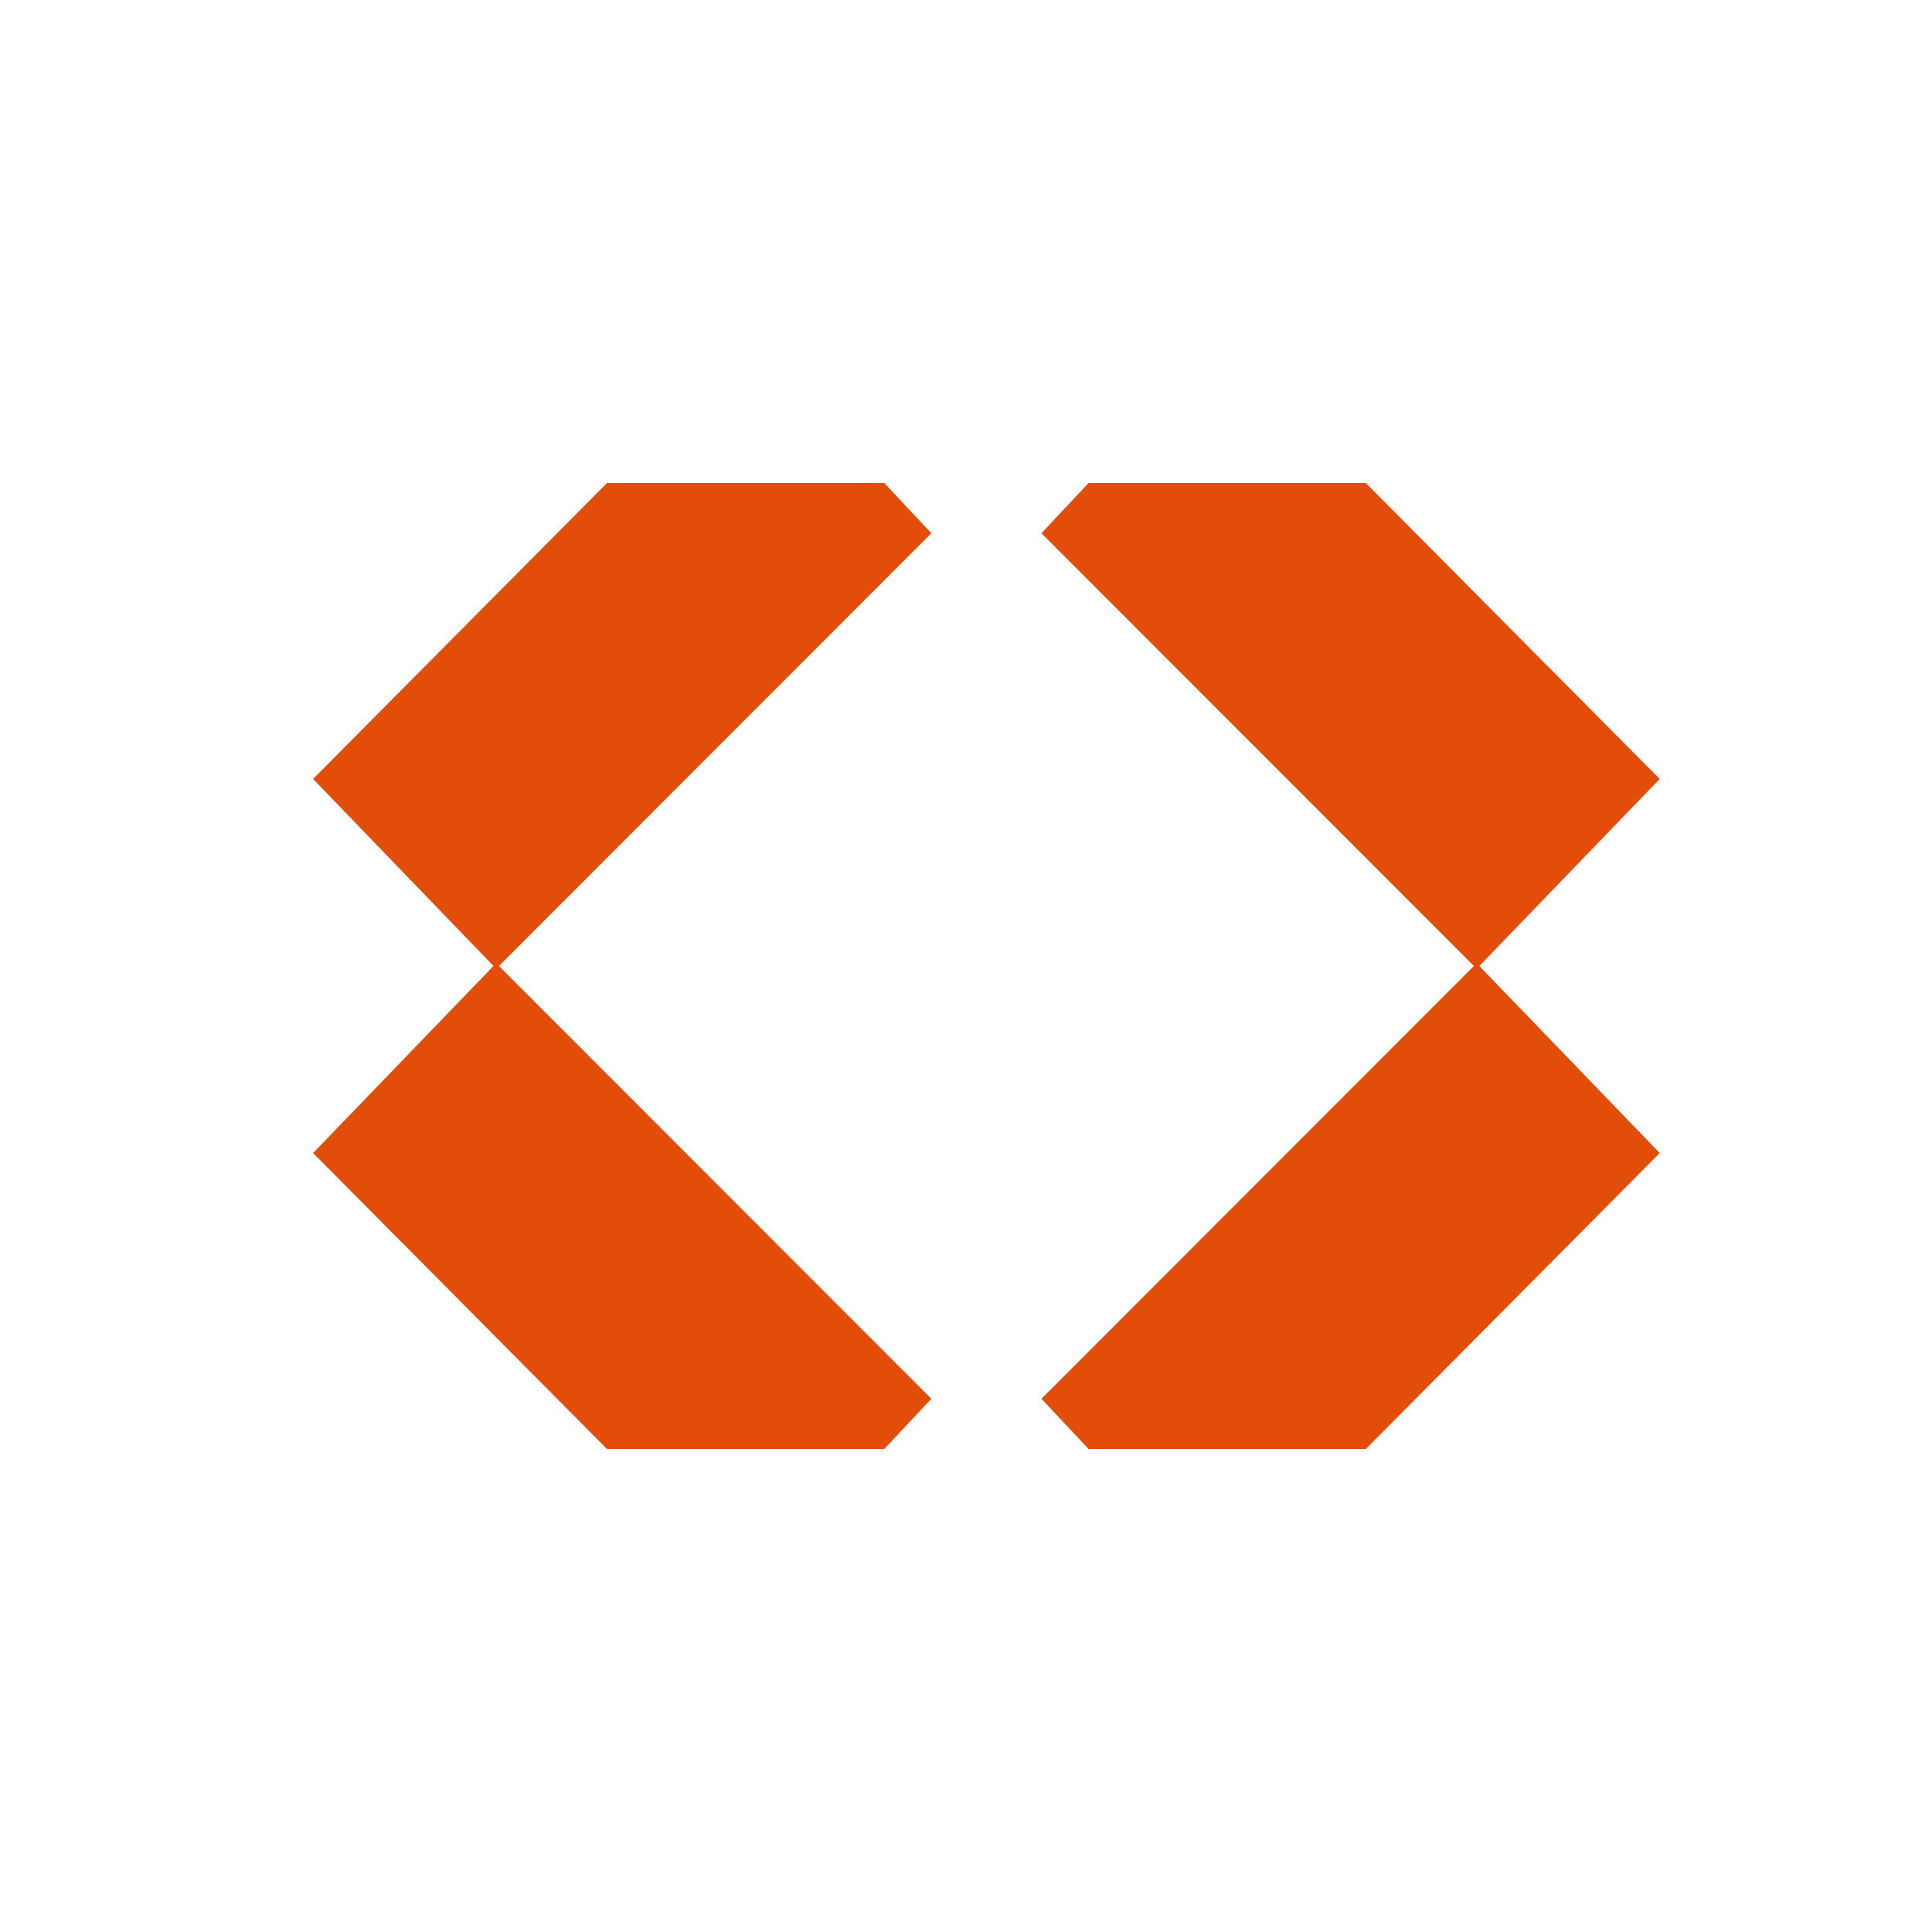
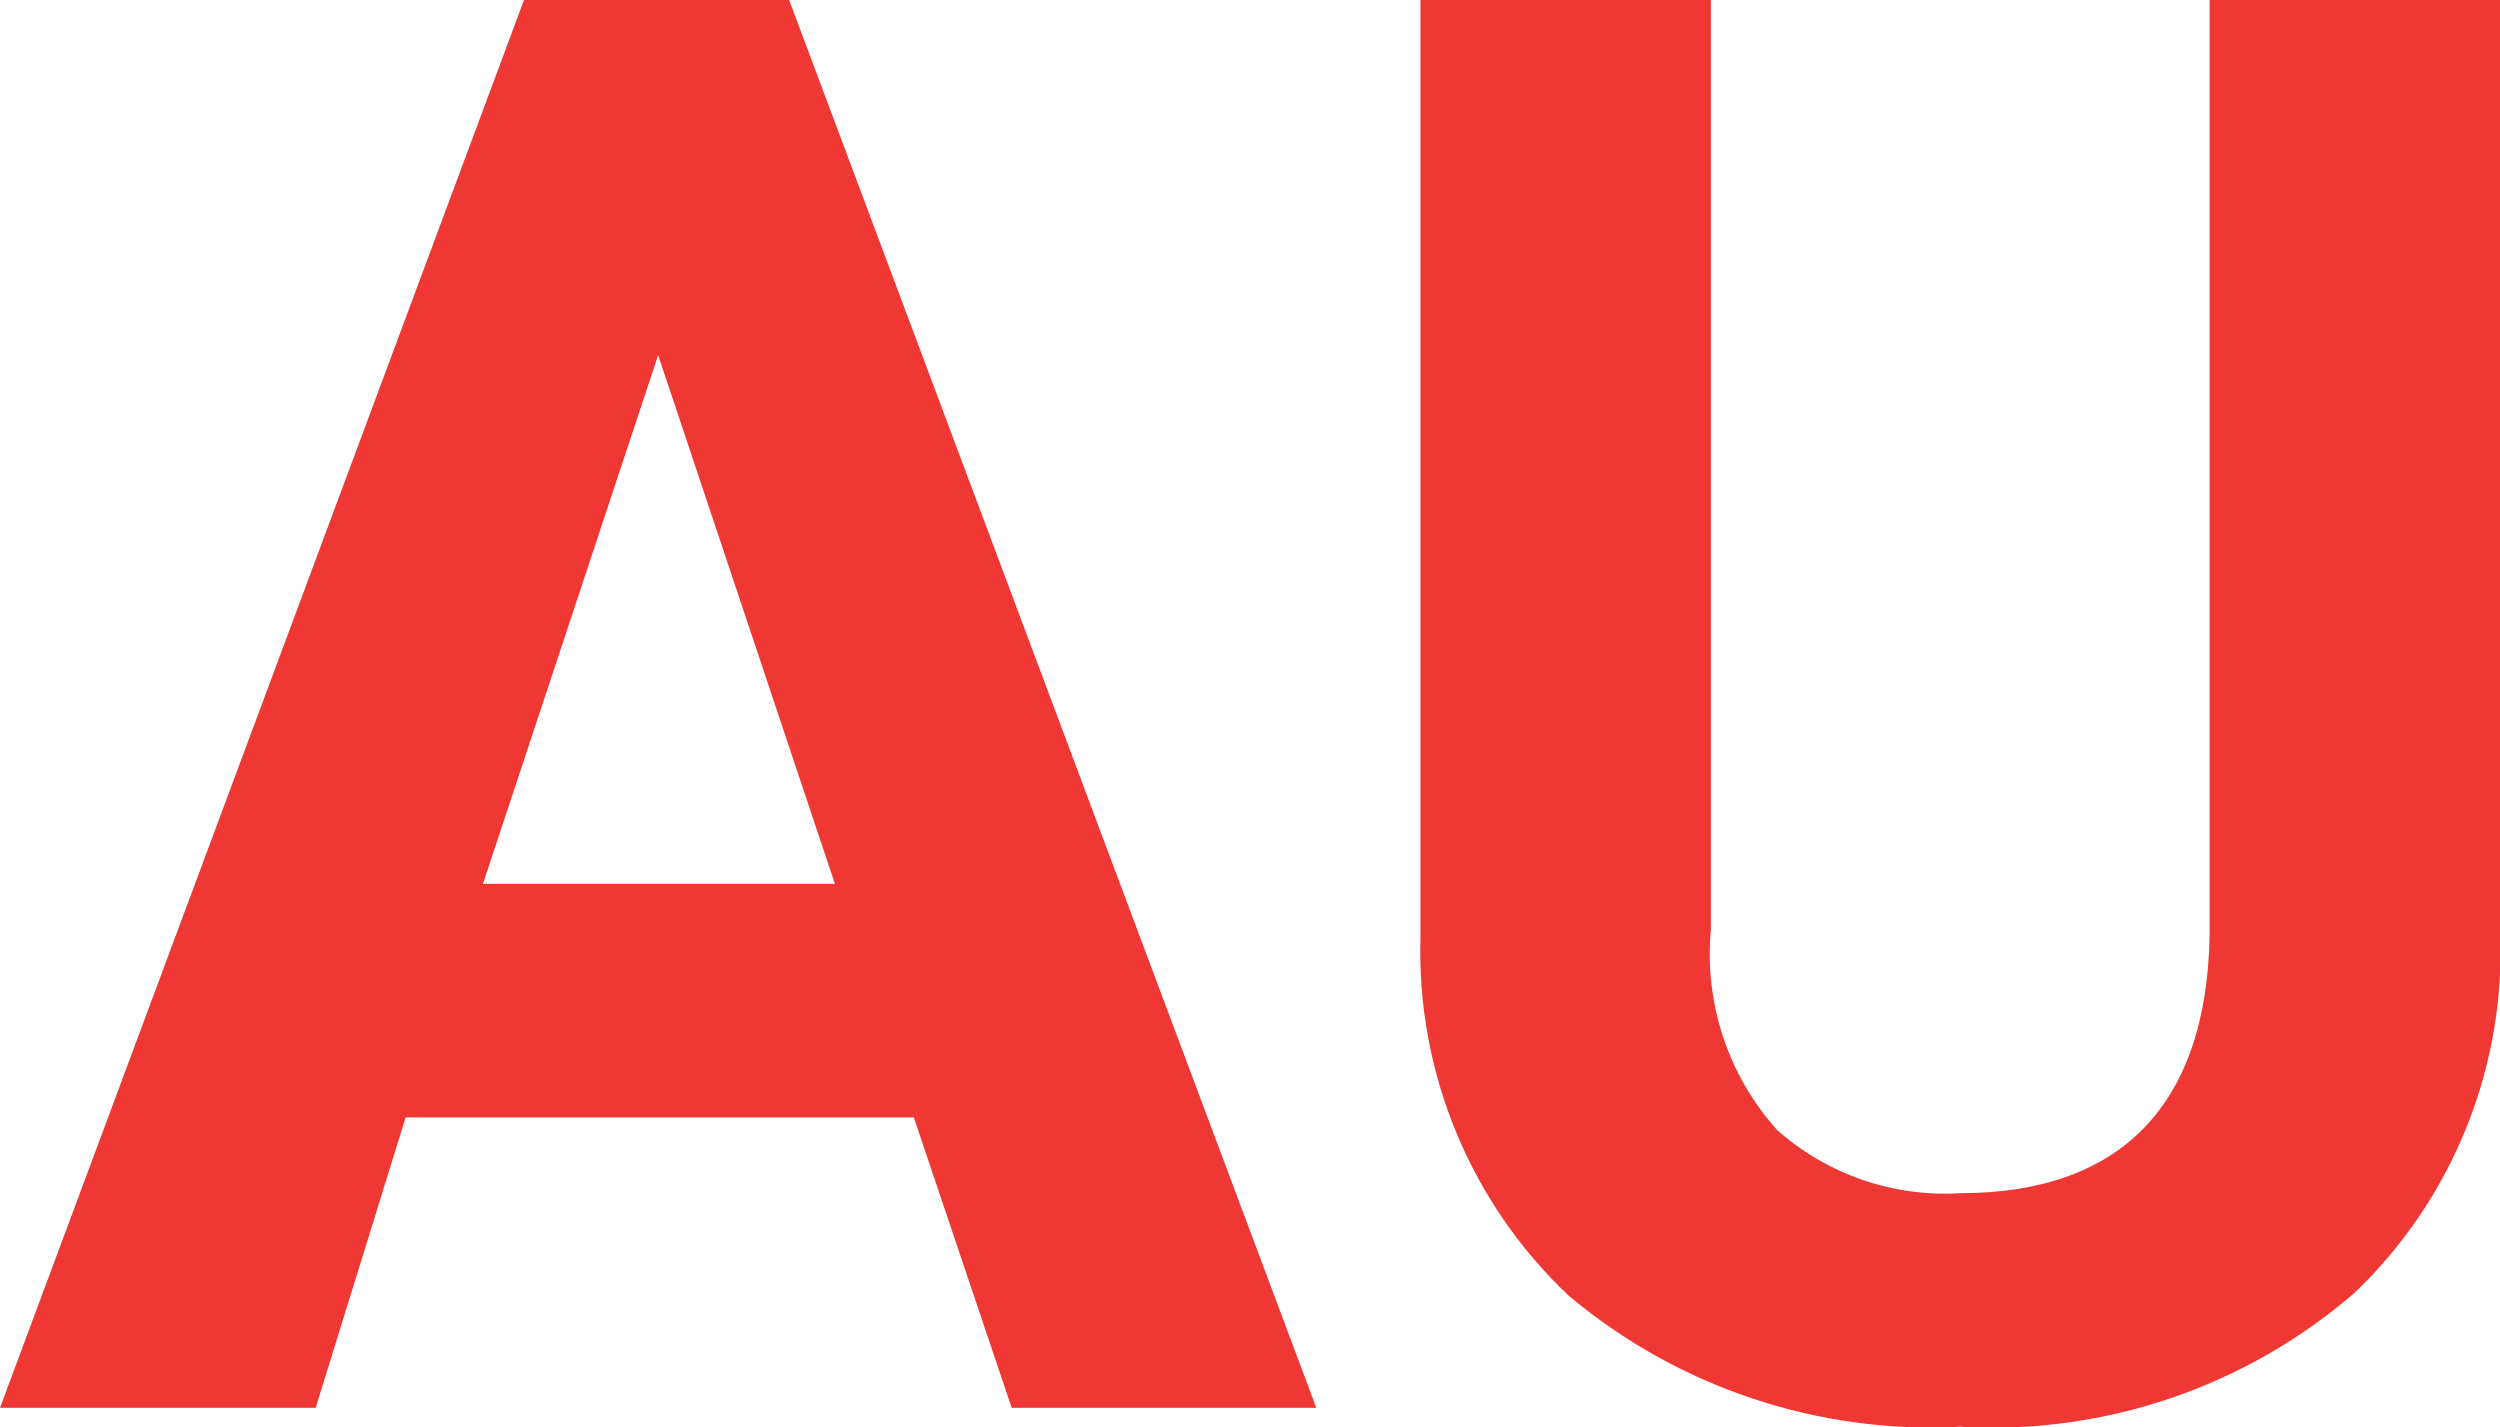
- <svg xmlns="http://www.w3.org/2000/svg" viewBox="0 0 16 16" fill="currentColor" width="16" height="16">
-   <style>
-         path { fill: #E34D0A; }
-         @media (prefers-color-scheme: dark) {
-             path { fill: #F7CC16; }
-         }
-     </style>
-   <path d="M5.027 12L2.593 9.549L4.109 7.977L7.713 11.584L7.323 12H5.027Z" />
-   <path d="M5.027 4L2.593 6.451L4.109 8.023L7.713 4.416L7.323 4H5.027Z" />
-   <path d="M11.311 12L13.745 9.549L12.229 7.977L8.625 11.584L9.015 12H11.311Z" />
-   <path d="M11.311 4L13.745 6.451L12.229 8.023L8.625 4.416L9.015 4H11.311Z" />
+ <svg xmlns="http://www.w3.org/2000/svg" id="Layer_1" data-name="Layer 1" viewBox="0 0 15.84 9.04">
+   <path d="M5.79,10.48H2.57L2,12.32H0L3.32,3.4H5l3.34,8.92H6.41ZM3.06,9H5.29L4.17,5.65Z" transform="translate(0 -3.4)" fill="#ef3734" />
+   <path d="M15.84,3.4V9.27a3,3,0,0,1-.92,2.32,3.51,3.51,0,0,1-2.5.85,3.57,3.57,0,0,1-2.48-.83A3,3,0,0,1,9,9.34V3.4h1.84V9.29a1.67,1.67,0,0,0,.42,1.27,1.6,1.6,0,0,0,1.16.4c1,0,1.56-.54,1.58-1.63V3.4Z" transform="translate(0 -3.4)" fill="#ef3734" />
</svg>
